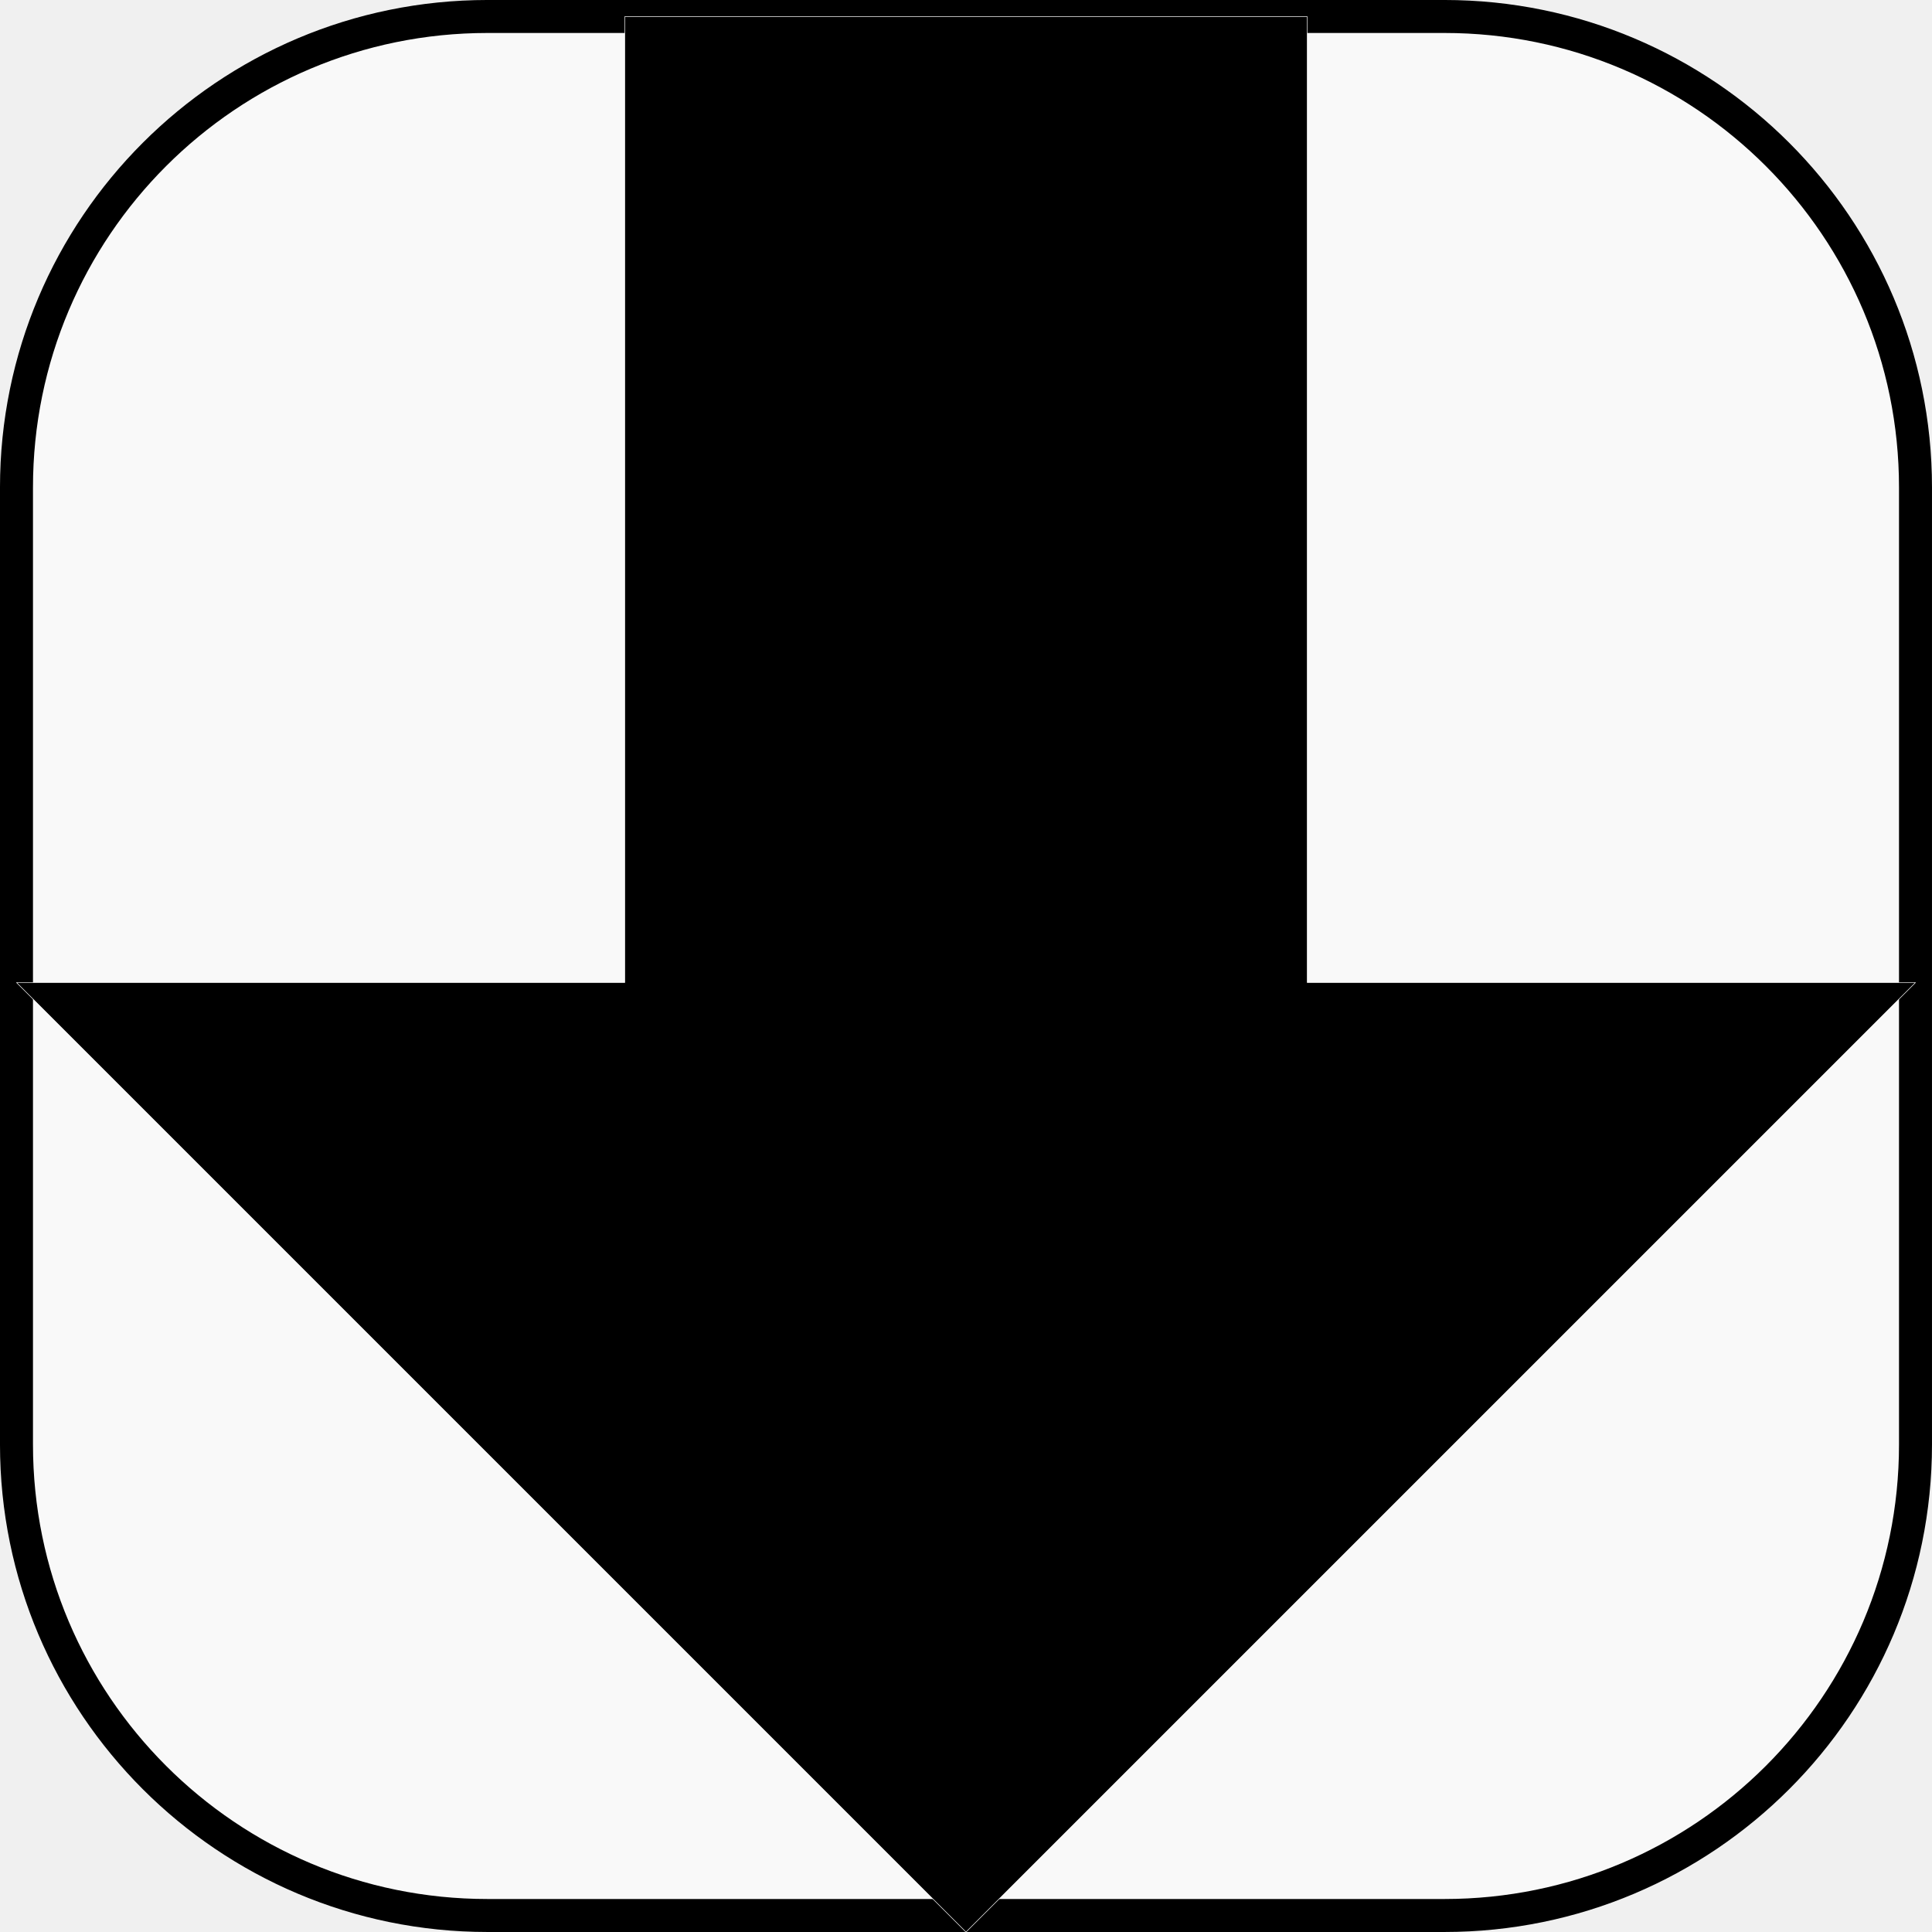
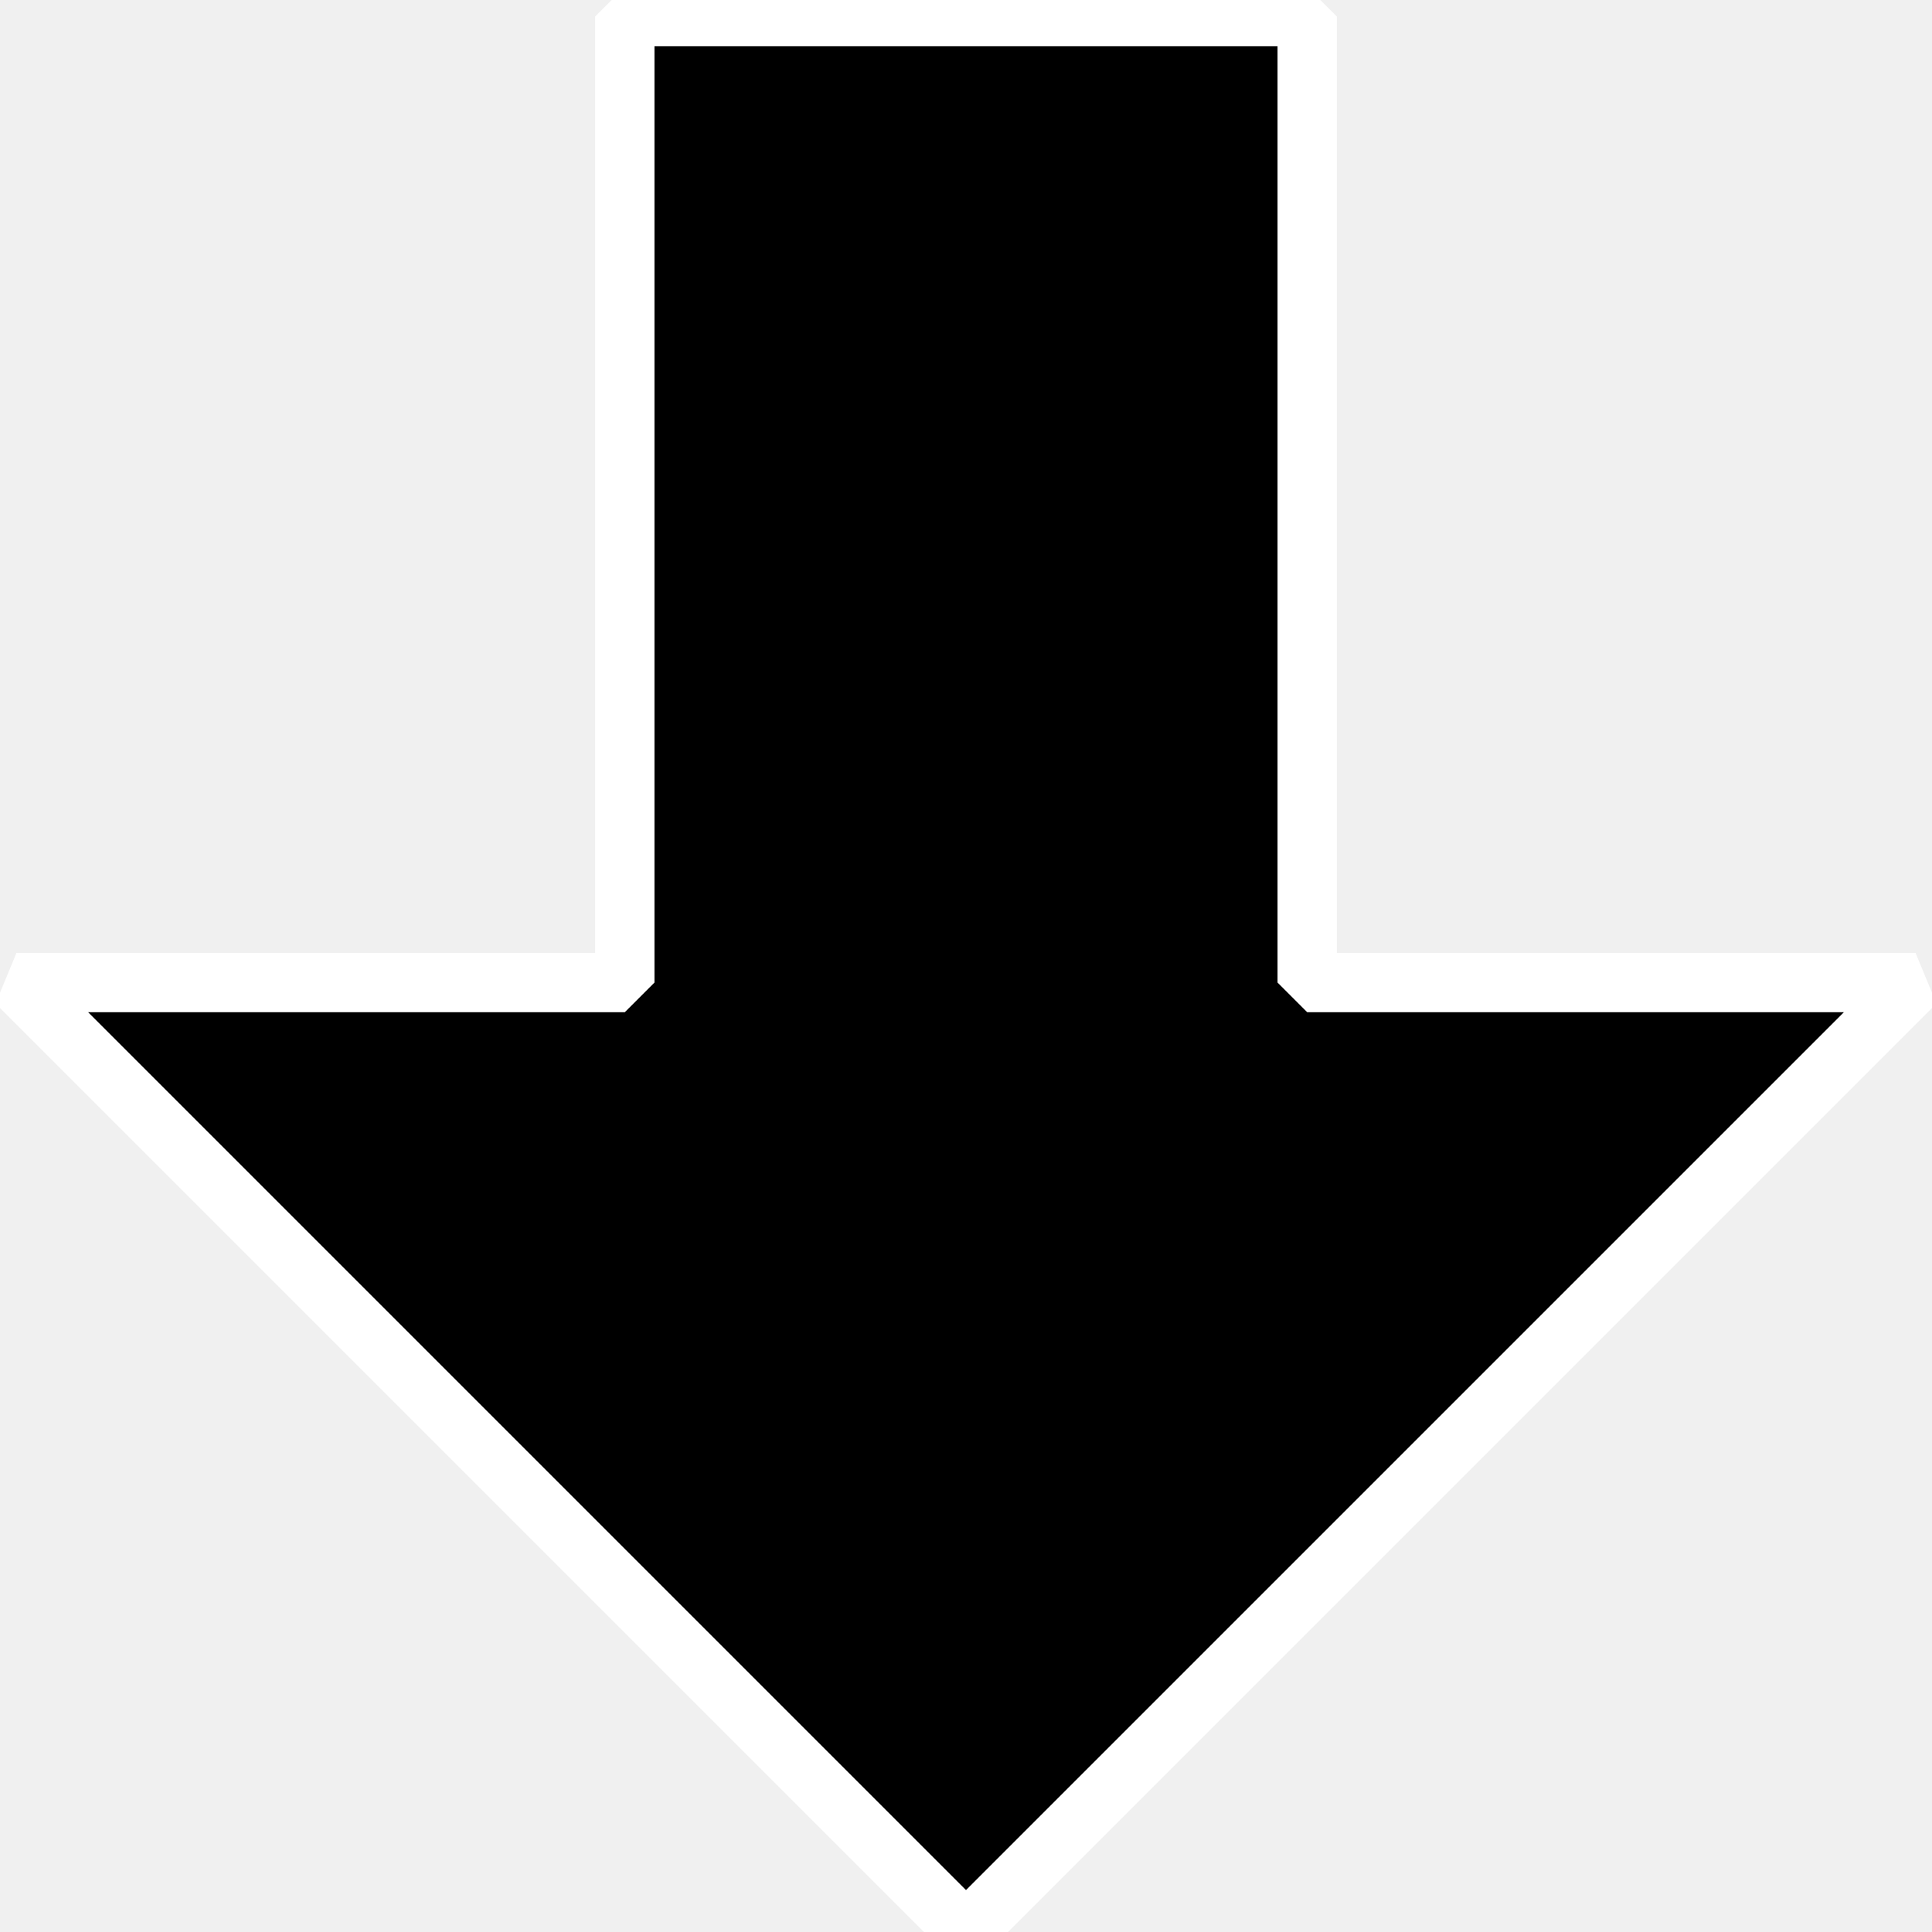
<svg xmlns="http://www.w3.org/2000/svg" width="130.223mm" height="130.223mm" viewBox="0 0 130.223 130.223" version="1.1" id="svg18" xml:space="preserve">
  <defs id="defs12" />
  <g id="layer1" transform="translate(-50.69398,-64.30112)">
-     <rect style="fill:#f9f9f9;fill-rule:evenodd;stroke:#000000;stroke-width:2.223;stroke-dasharray:none;stroke-dashoffset:0;-inkscape-stroke:none" id="rect2" width="128" height="128" x="51.805" y="65.412" ry="31.75" />
-     <path id="path1" style="fill:#000000;fill-rule:evenodd;stroke:#ffffff;stroke-width:0.036;stroke-linejoin:bevel" d="M 115.805,194.527 51.806,130.528 H 92.807 V 65.418 h 45.997 v 65.11 h 41.002 z" />
+     <path id="path1" style="fill:#000000;fill-rule:evenodd;stroke:#ffffff;stroke-width:4;stroke-linejoin:bevel;stroke-dasharray:none" d="M 115.805,194.527 51.806,130.528 H 92.807 V 65.418 h 45.997 v 65.11 h 41.002 z" />
  </g>
</svg>
